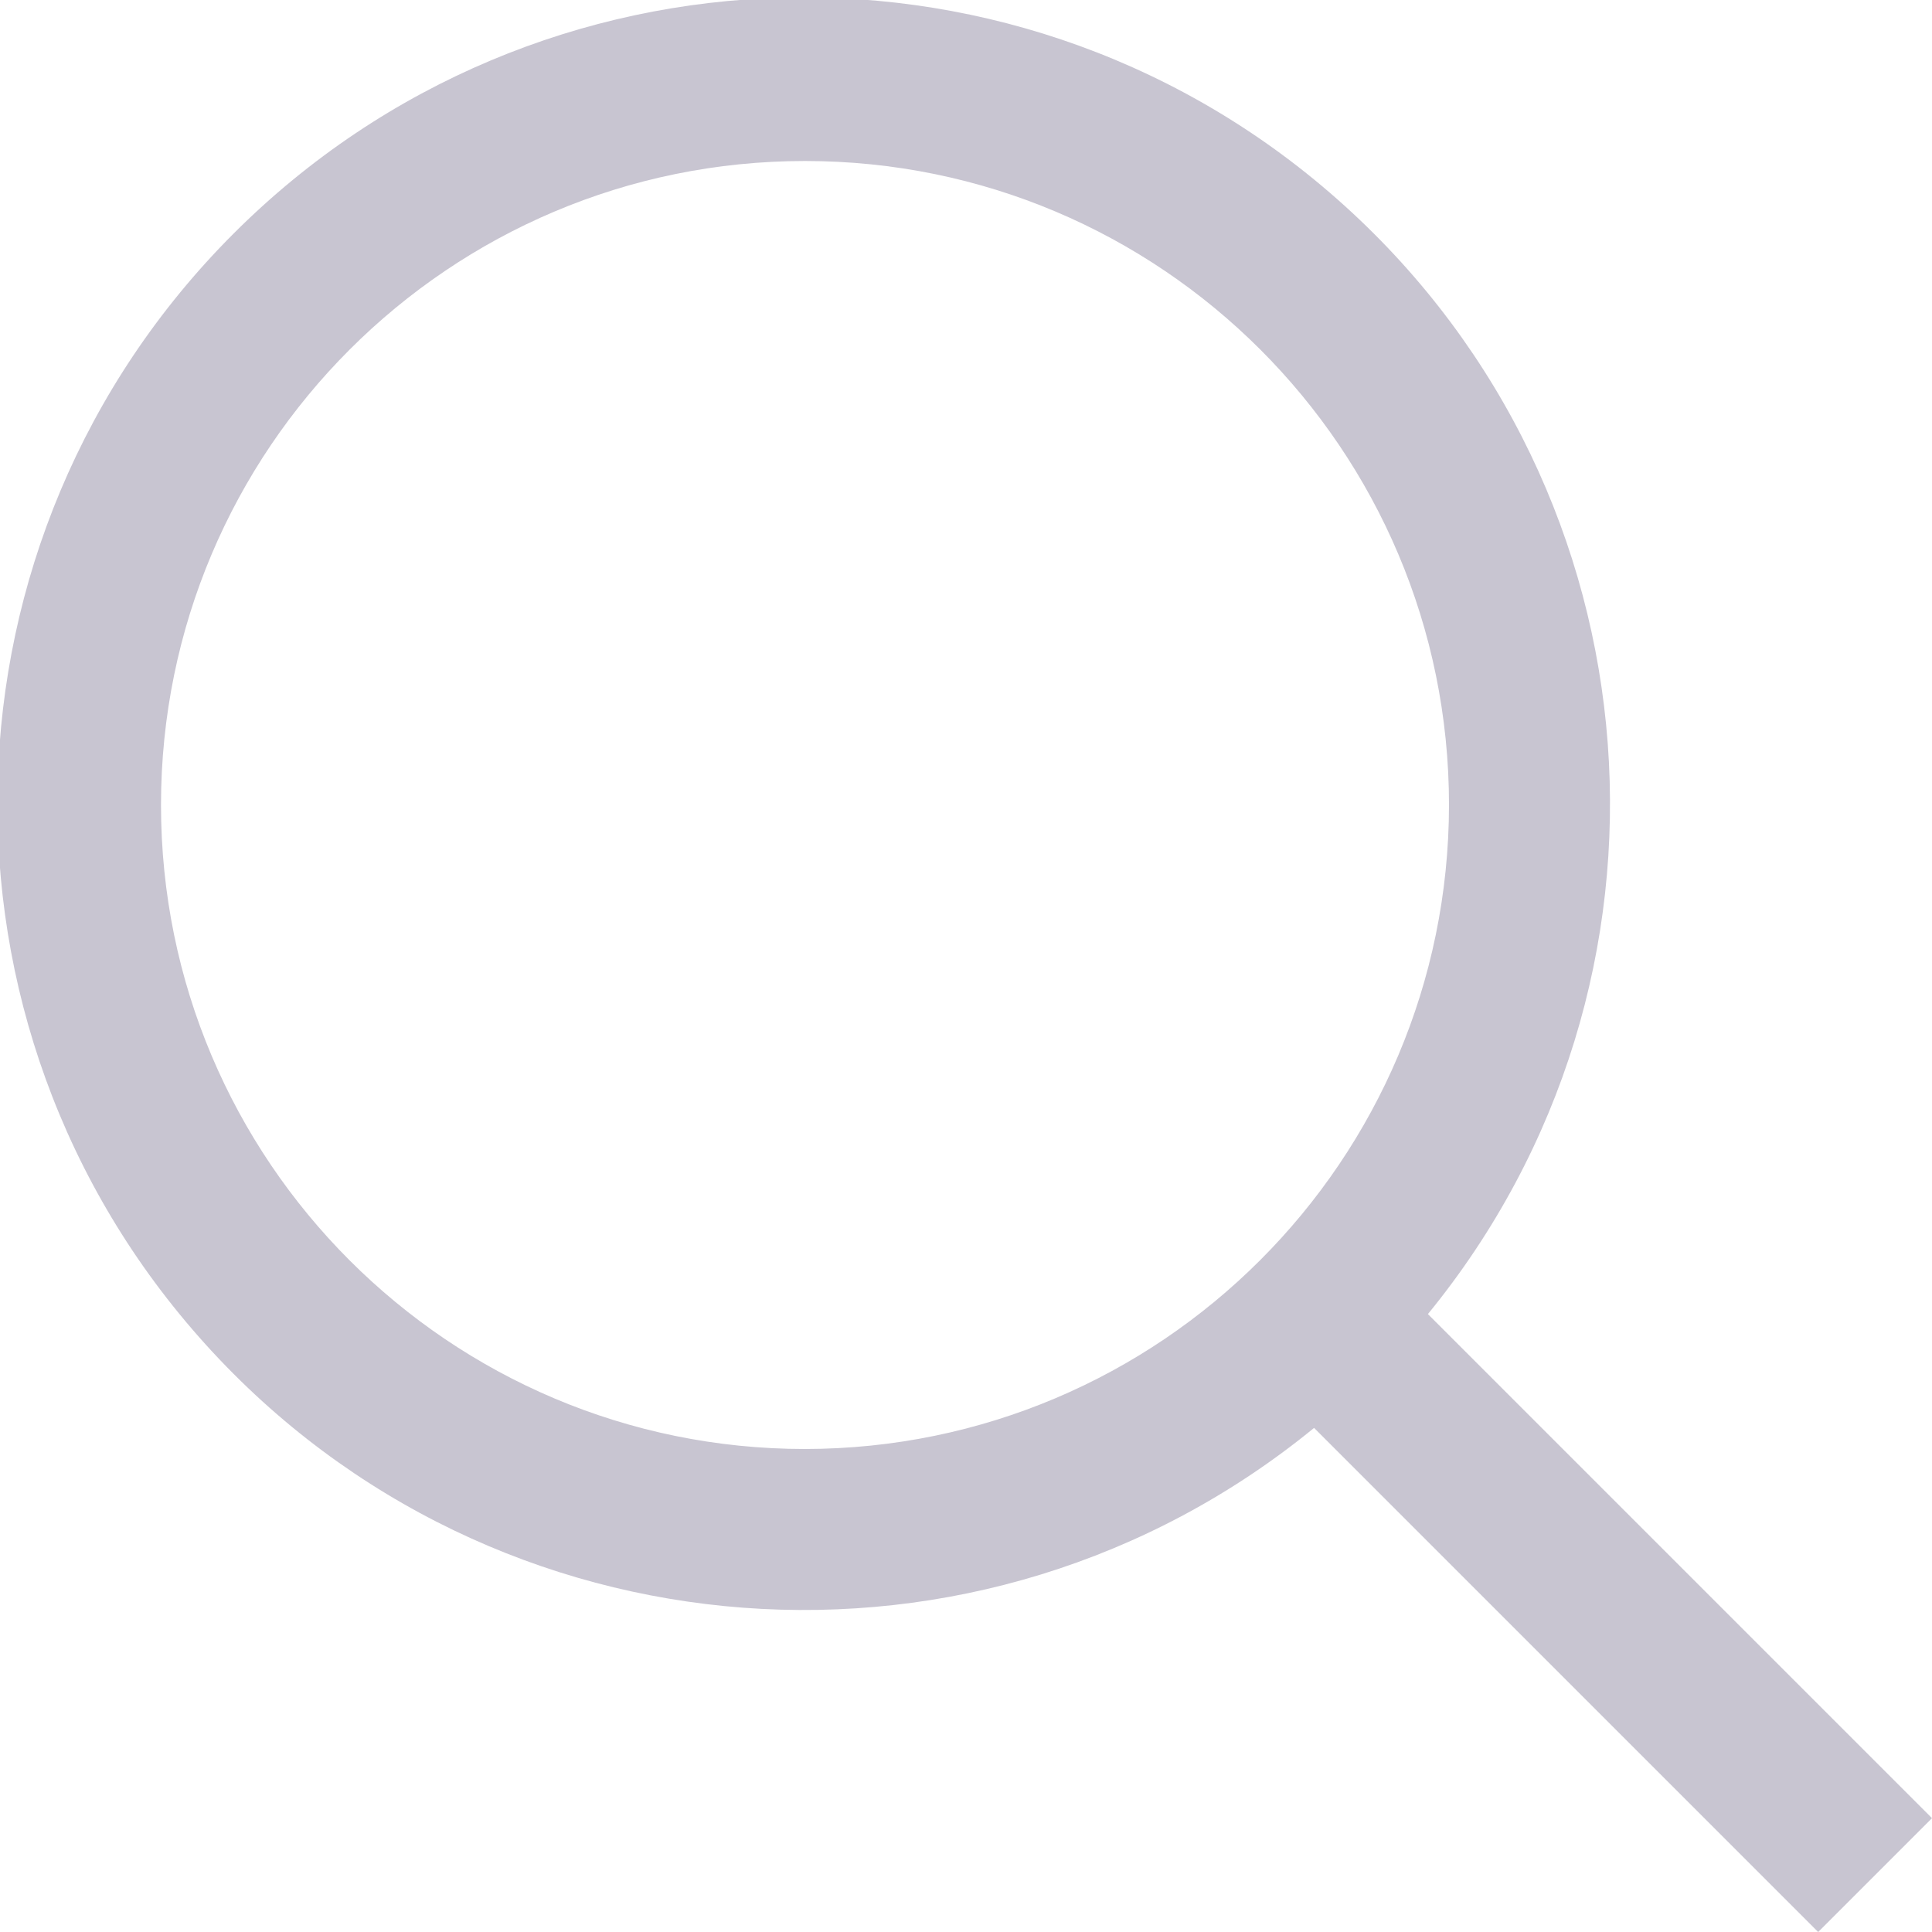
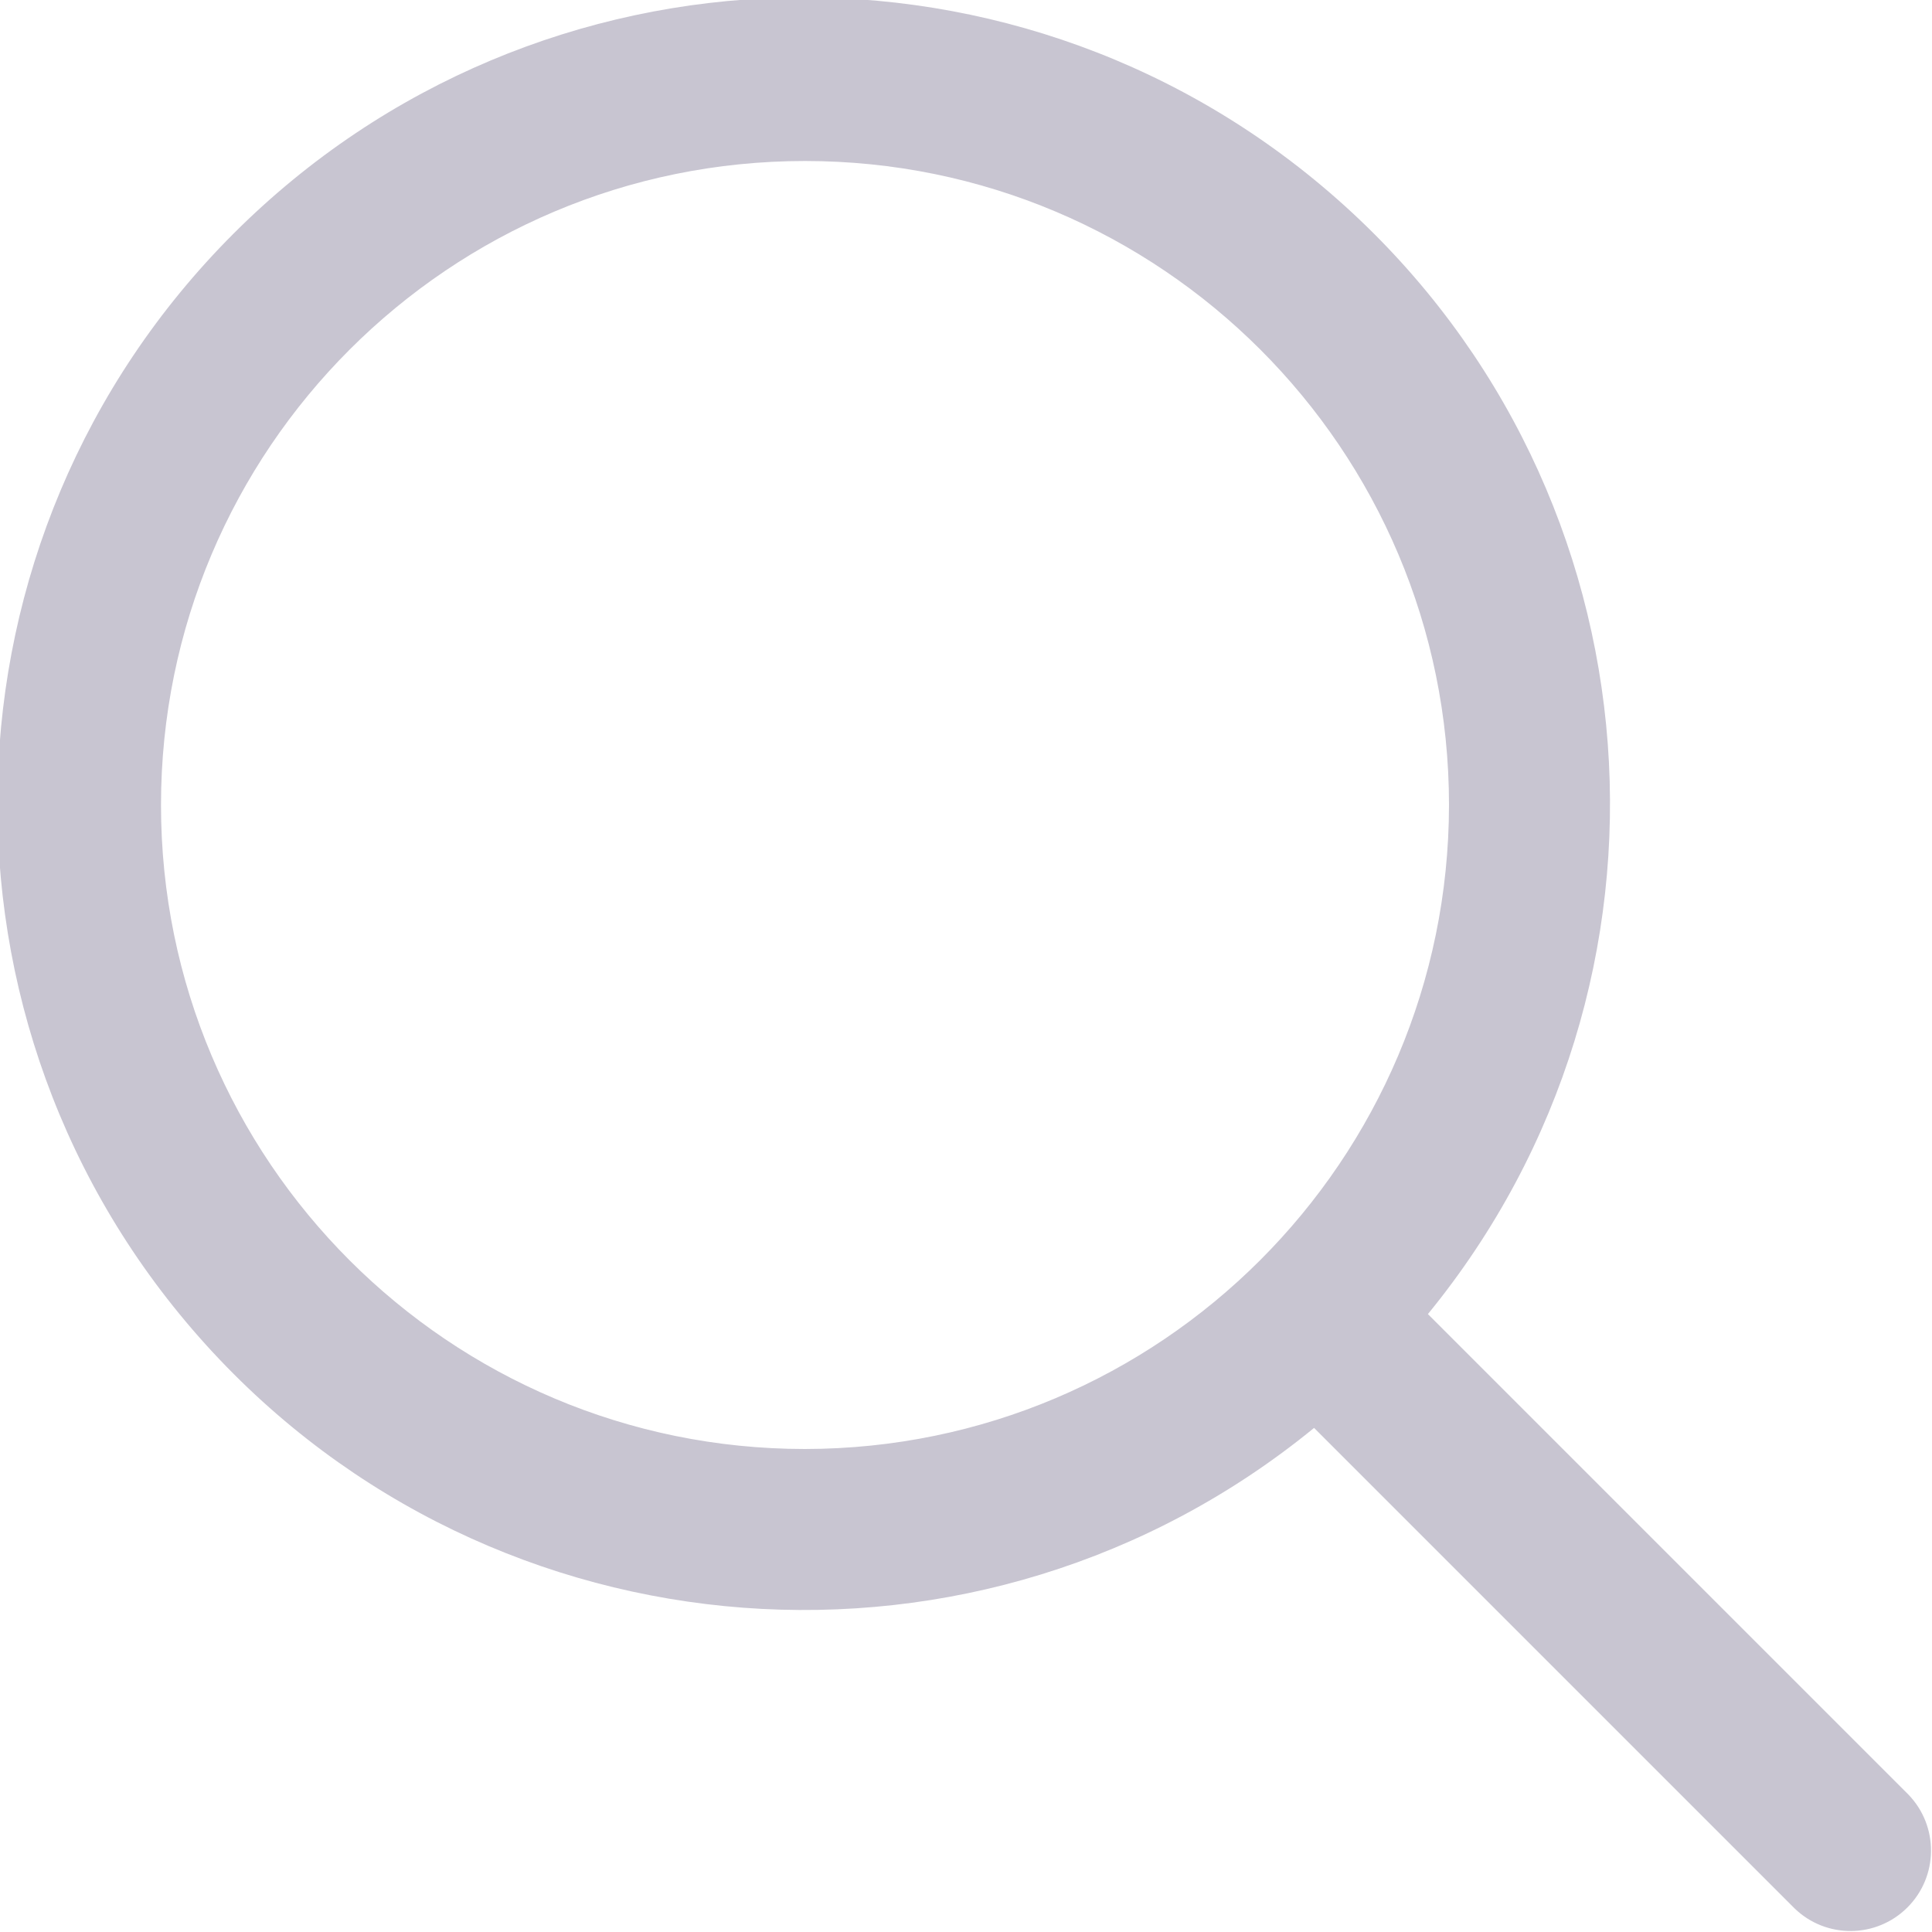
- <svg xmlns="http://www.w3.org/2000/svg" viewBox="0 0 24 24" width="24" height="24">
-   <path fill="#C8C5D1" d="M24,22.586l-6.262-6.262a10.016,10.016,0,1,0-1.414,1.414L22.586,24ZM10,18a8,8,0,1,1,8-8A8.009,8.009,0,0,1,10,18Z" />
+ <svg xmlns="http://www.w3.org/2000/svg" id="Outline" viewBox="0 0 24 24" width="16" height="16">
+   <path fill="#C8C5D1" d="M23.707,22.293l-5.969-5.969a10.016,10.016,0,1,0-1.414,1.414l5.969,5.969a1,1,0,0,0,1.414-1.414ZM10,18a8,8,0,1,1,8-8A8.009,8.009,0,0,1,10,18Z" />
</svg>
